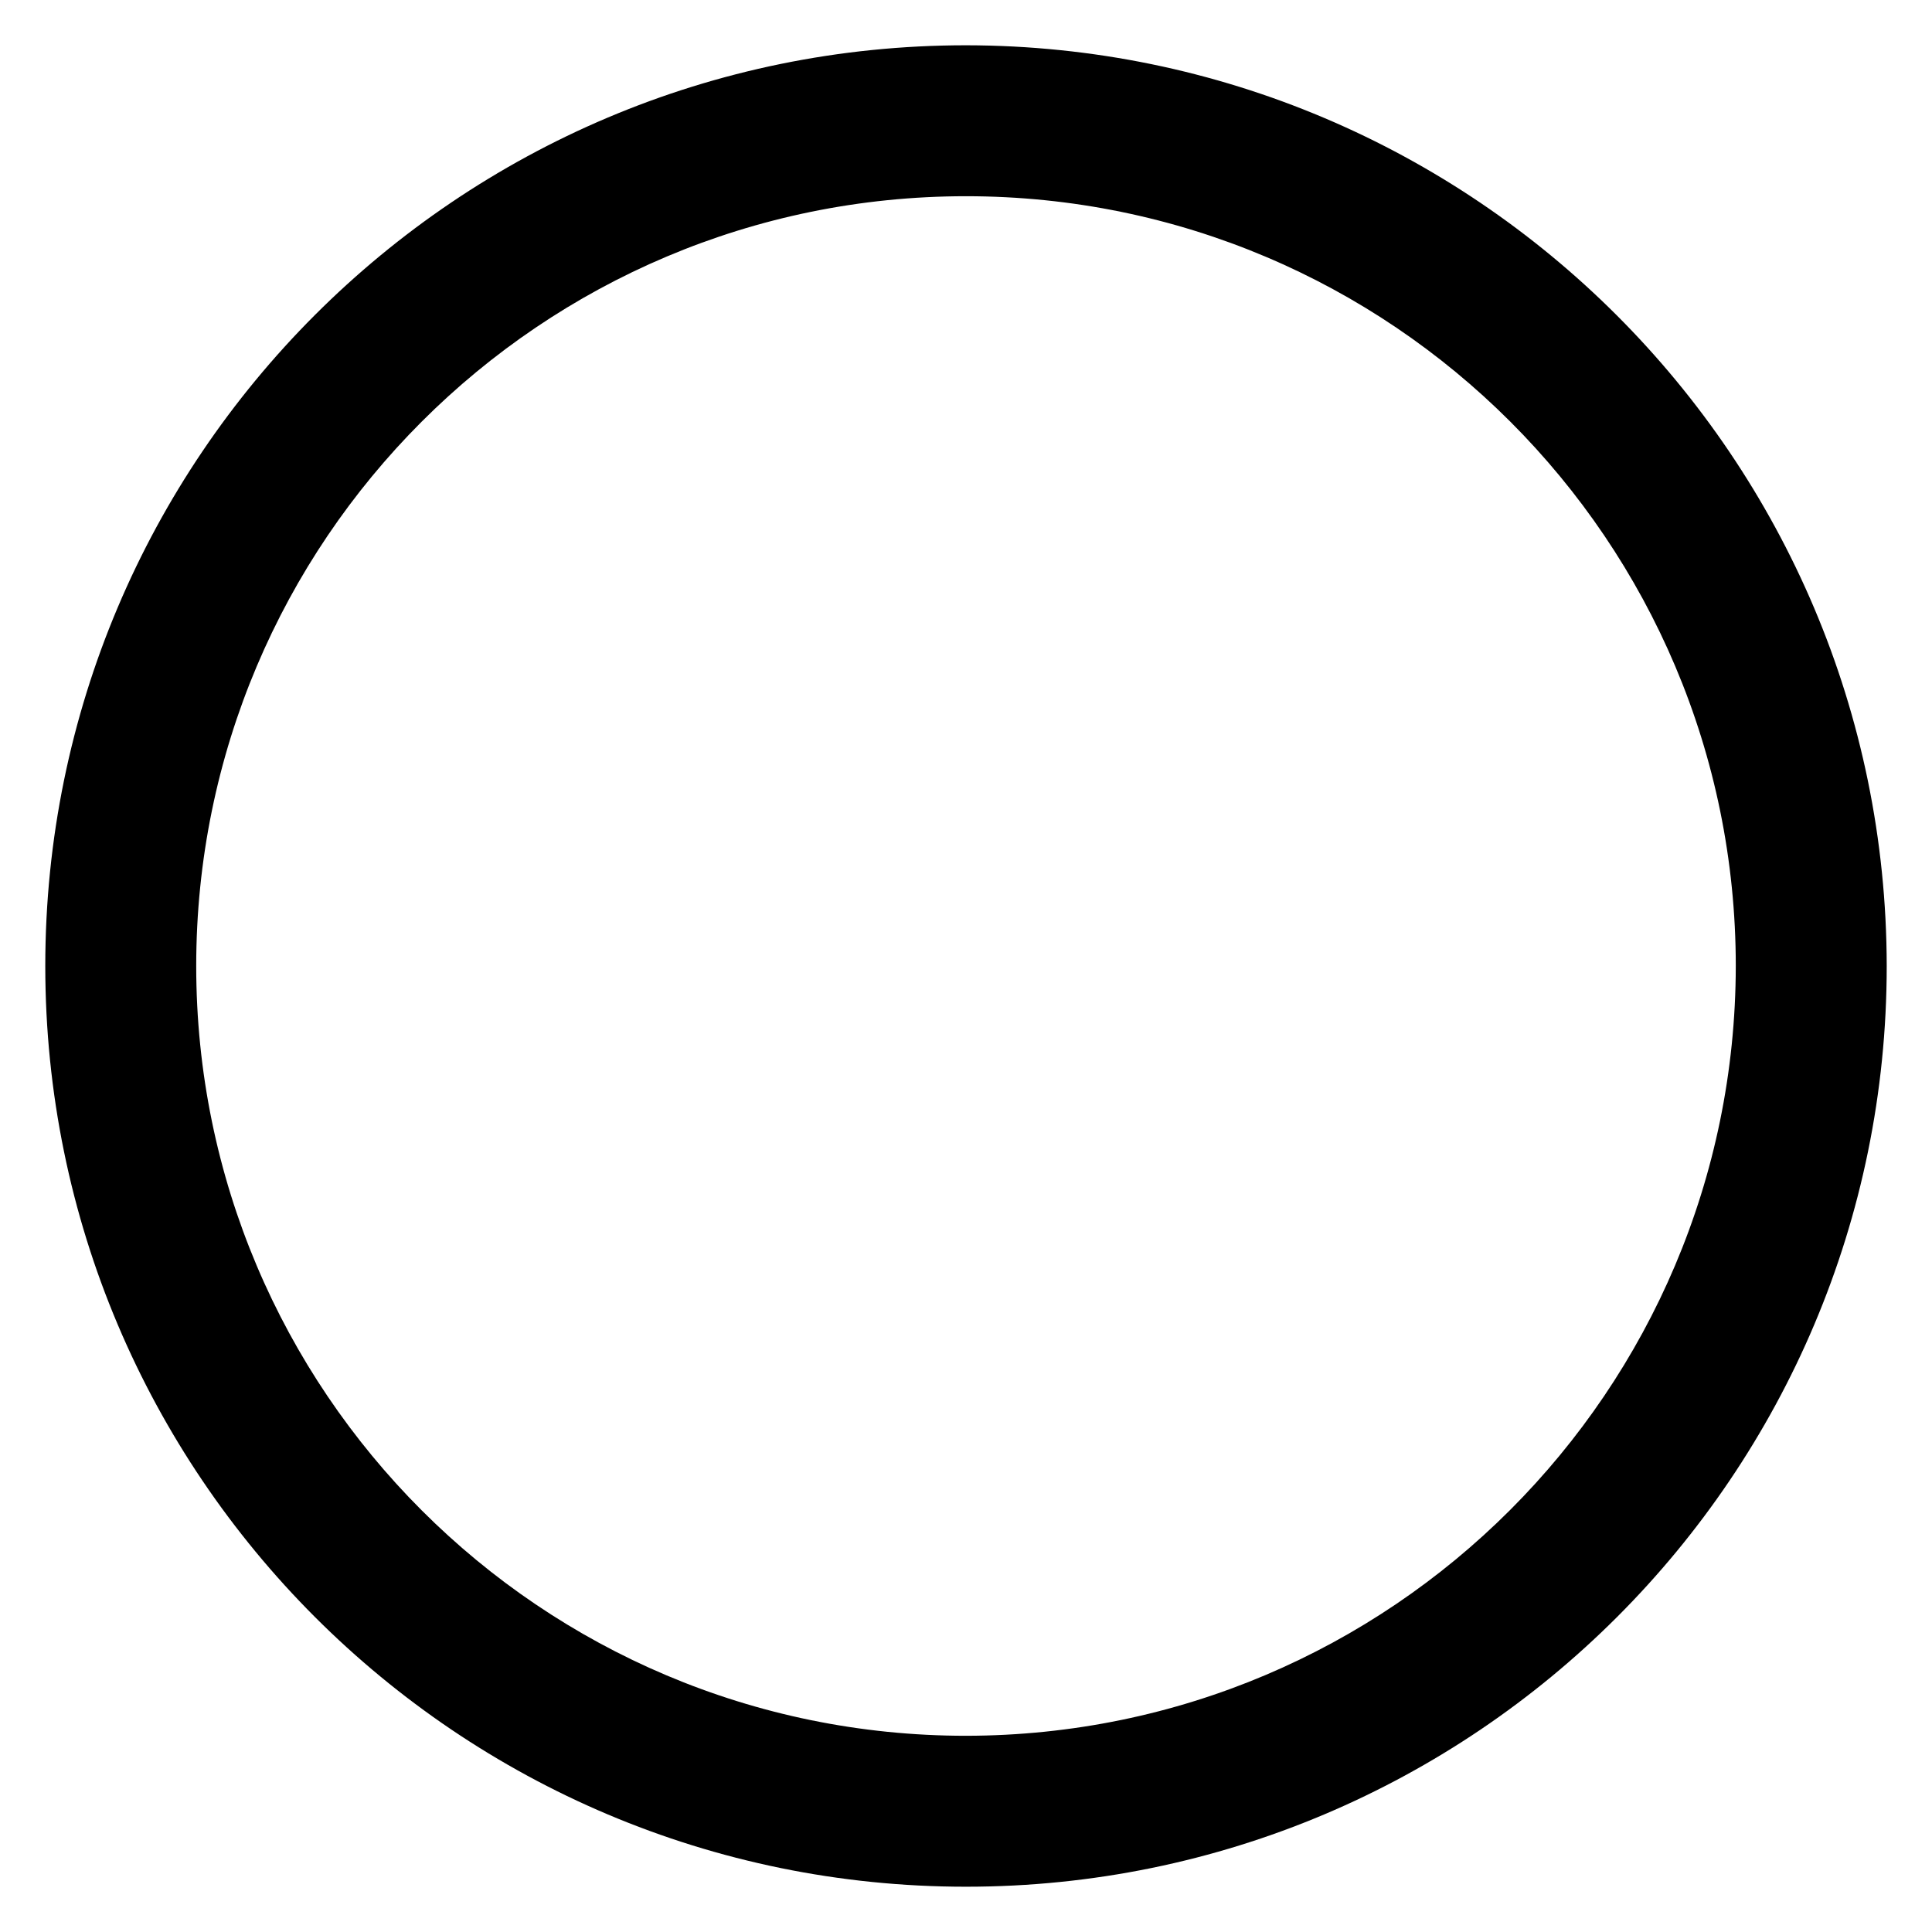
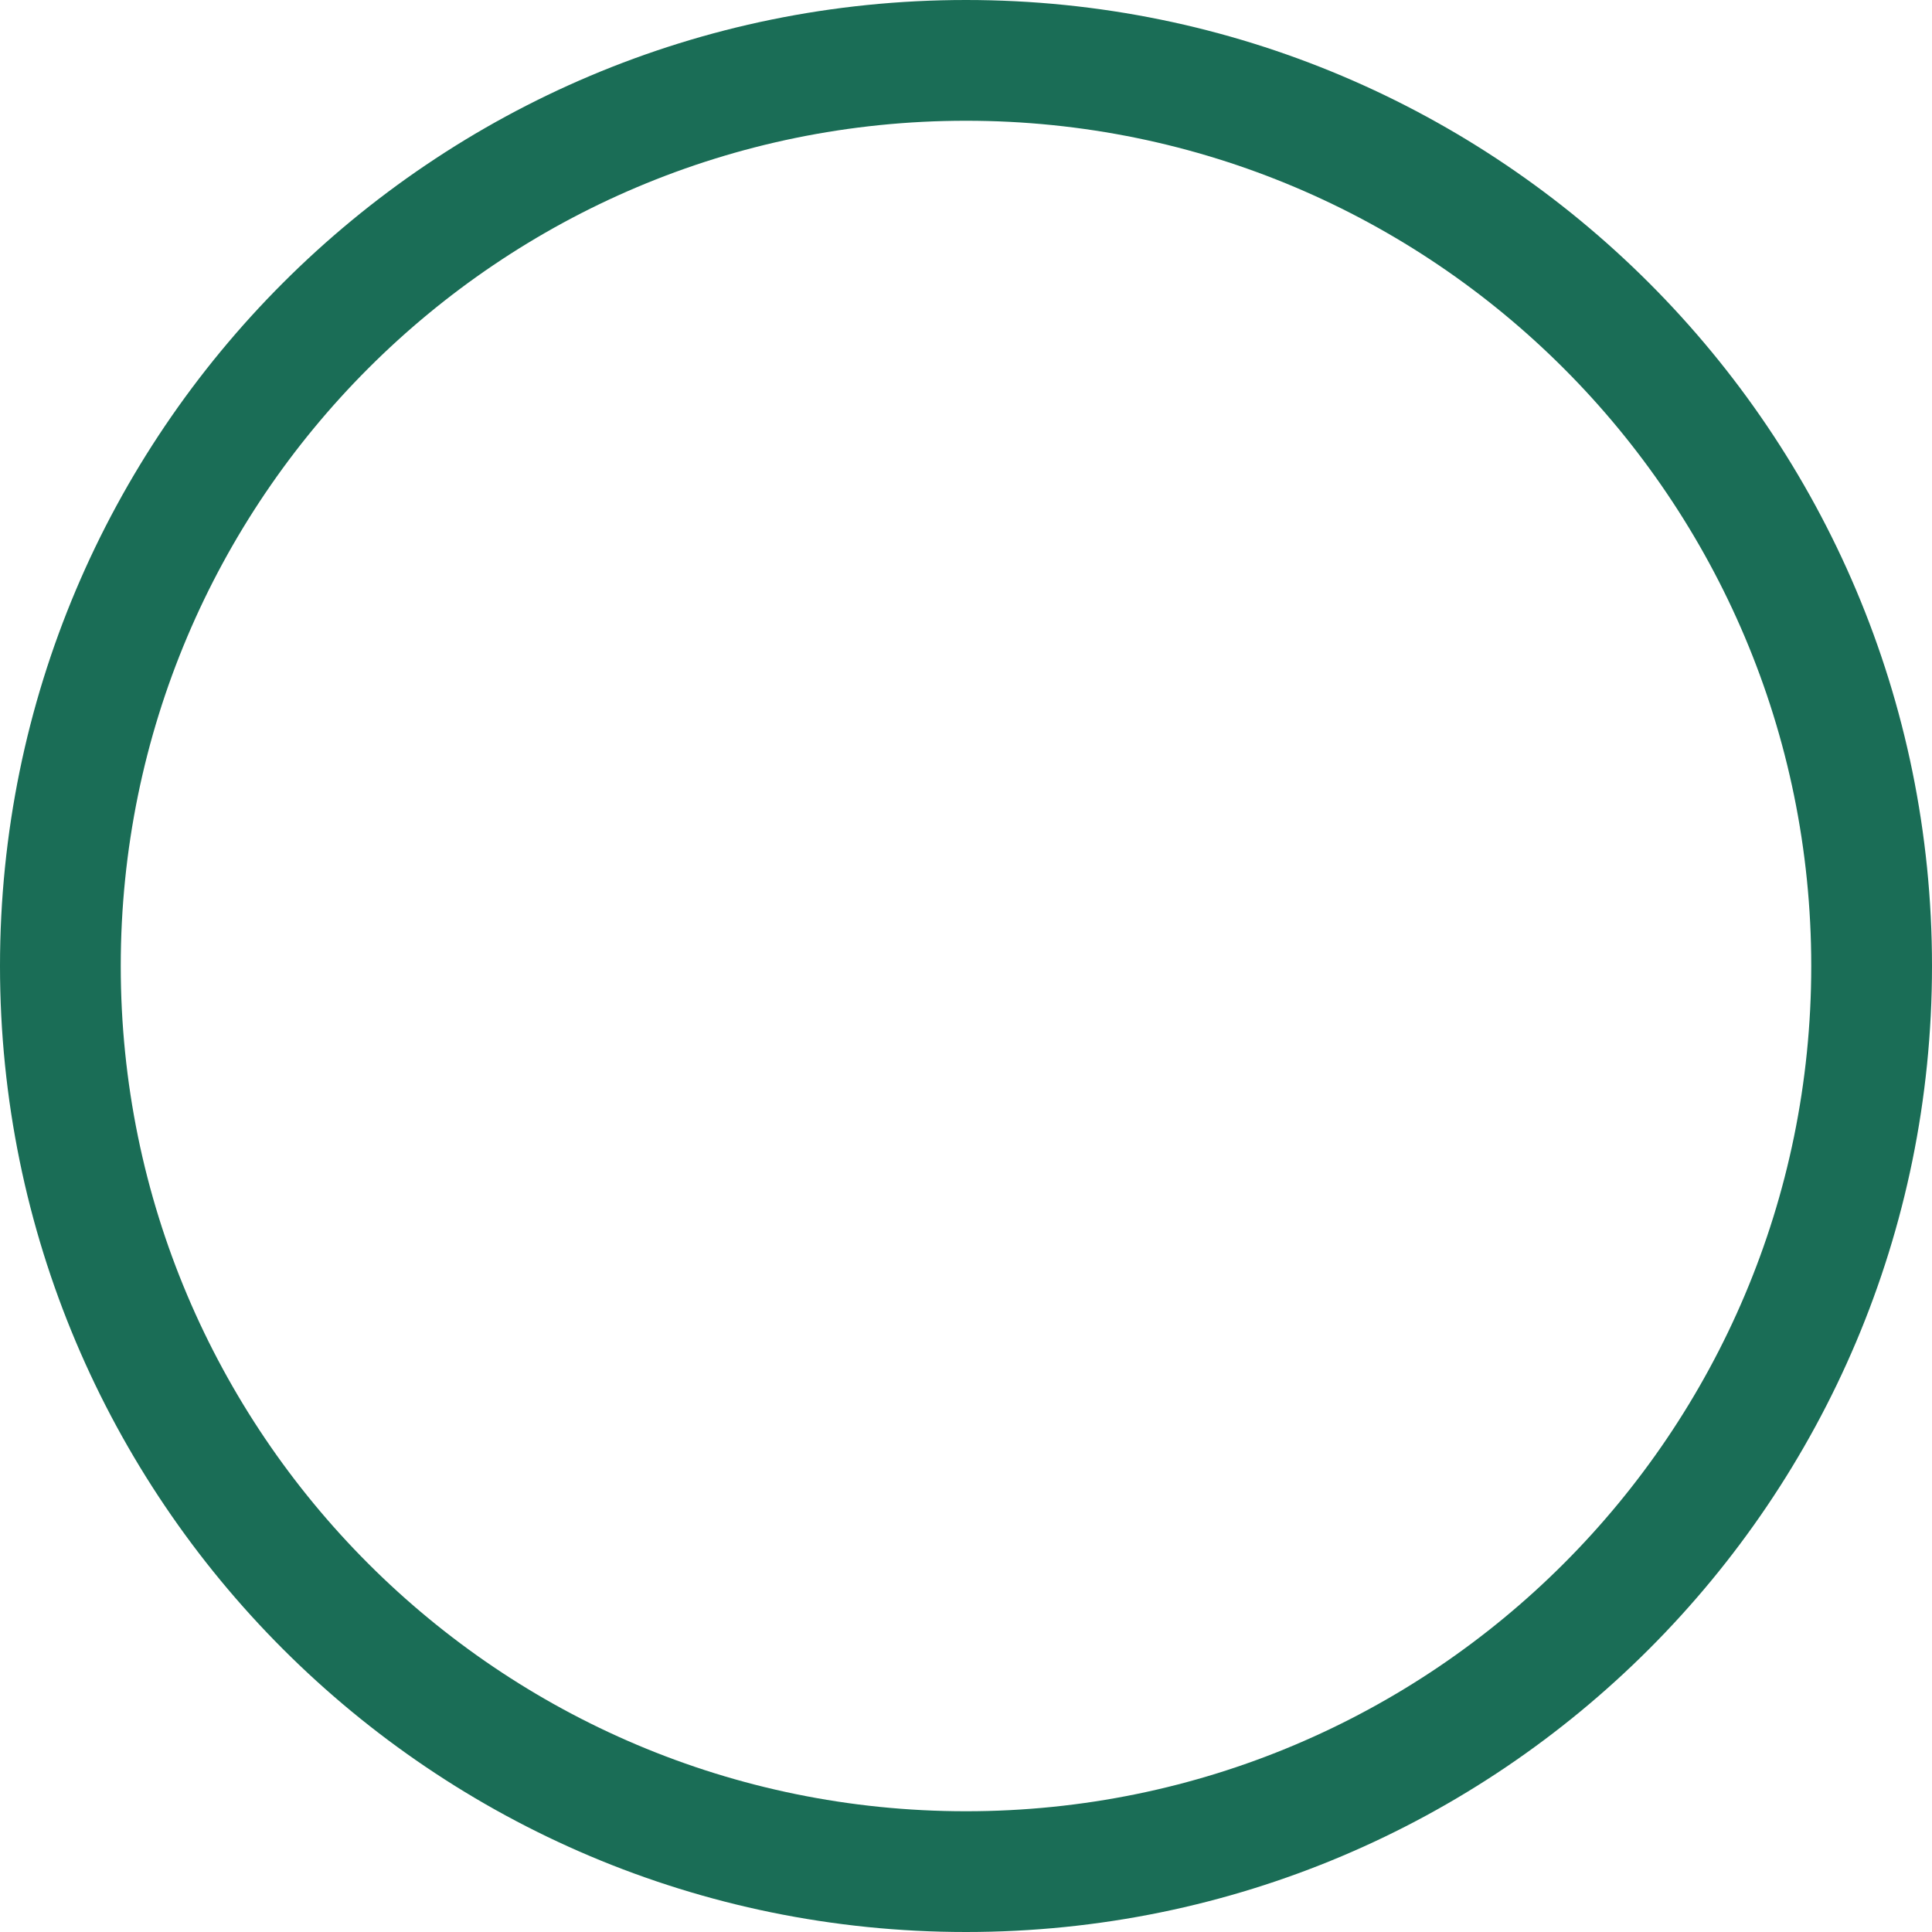
- <svg xmlns="http://www.w3.org/2000/svg" fill="#000000" width="800px" height="800px" viewBox="0 0 32 32" version="1.1">
-   <path d="M16 0.75c-8.422 0-15.25 6.828-15.25 15.25s6.828 15.25 15.25 15.25c8.422 0 15.25-6.828 15.25-15.25v0c-0.010-8.418-6.832-15.24-15.249-15.25h-0.001zM16 28.75c-7.042 0-12.75-5.708-12.75-12.75s5.708-12.75 12.75-12.75c7.042 0 12.75 5.708 12.75 12.75v0c-0.008 7.038-5.712 12.742-12.749 12.75h-0.001z" />
+ <svg xmlns="http://www.w3.org/2000/svg" fill="#1a6d56" width="800px" height="800px" viewBox="0 0 32 32">
+   <g id="SVGRepo_bgCarrier" stroke-width="0" />
+   <g id="SVGRepo_tracerCarrier" stroke-linecap="round" stroke-linejoin="round" />
+   <g id="SVGRepo_iconCarrier">
+     <path d="M16,32A16,16,0,1,0,0,16,16,16,0,0,0,16,32ZM16,2A14,14,0,1,1,2,16,14,14,0,0,1,16,2Z" />
+   </g>
</svg>
